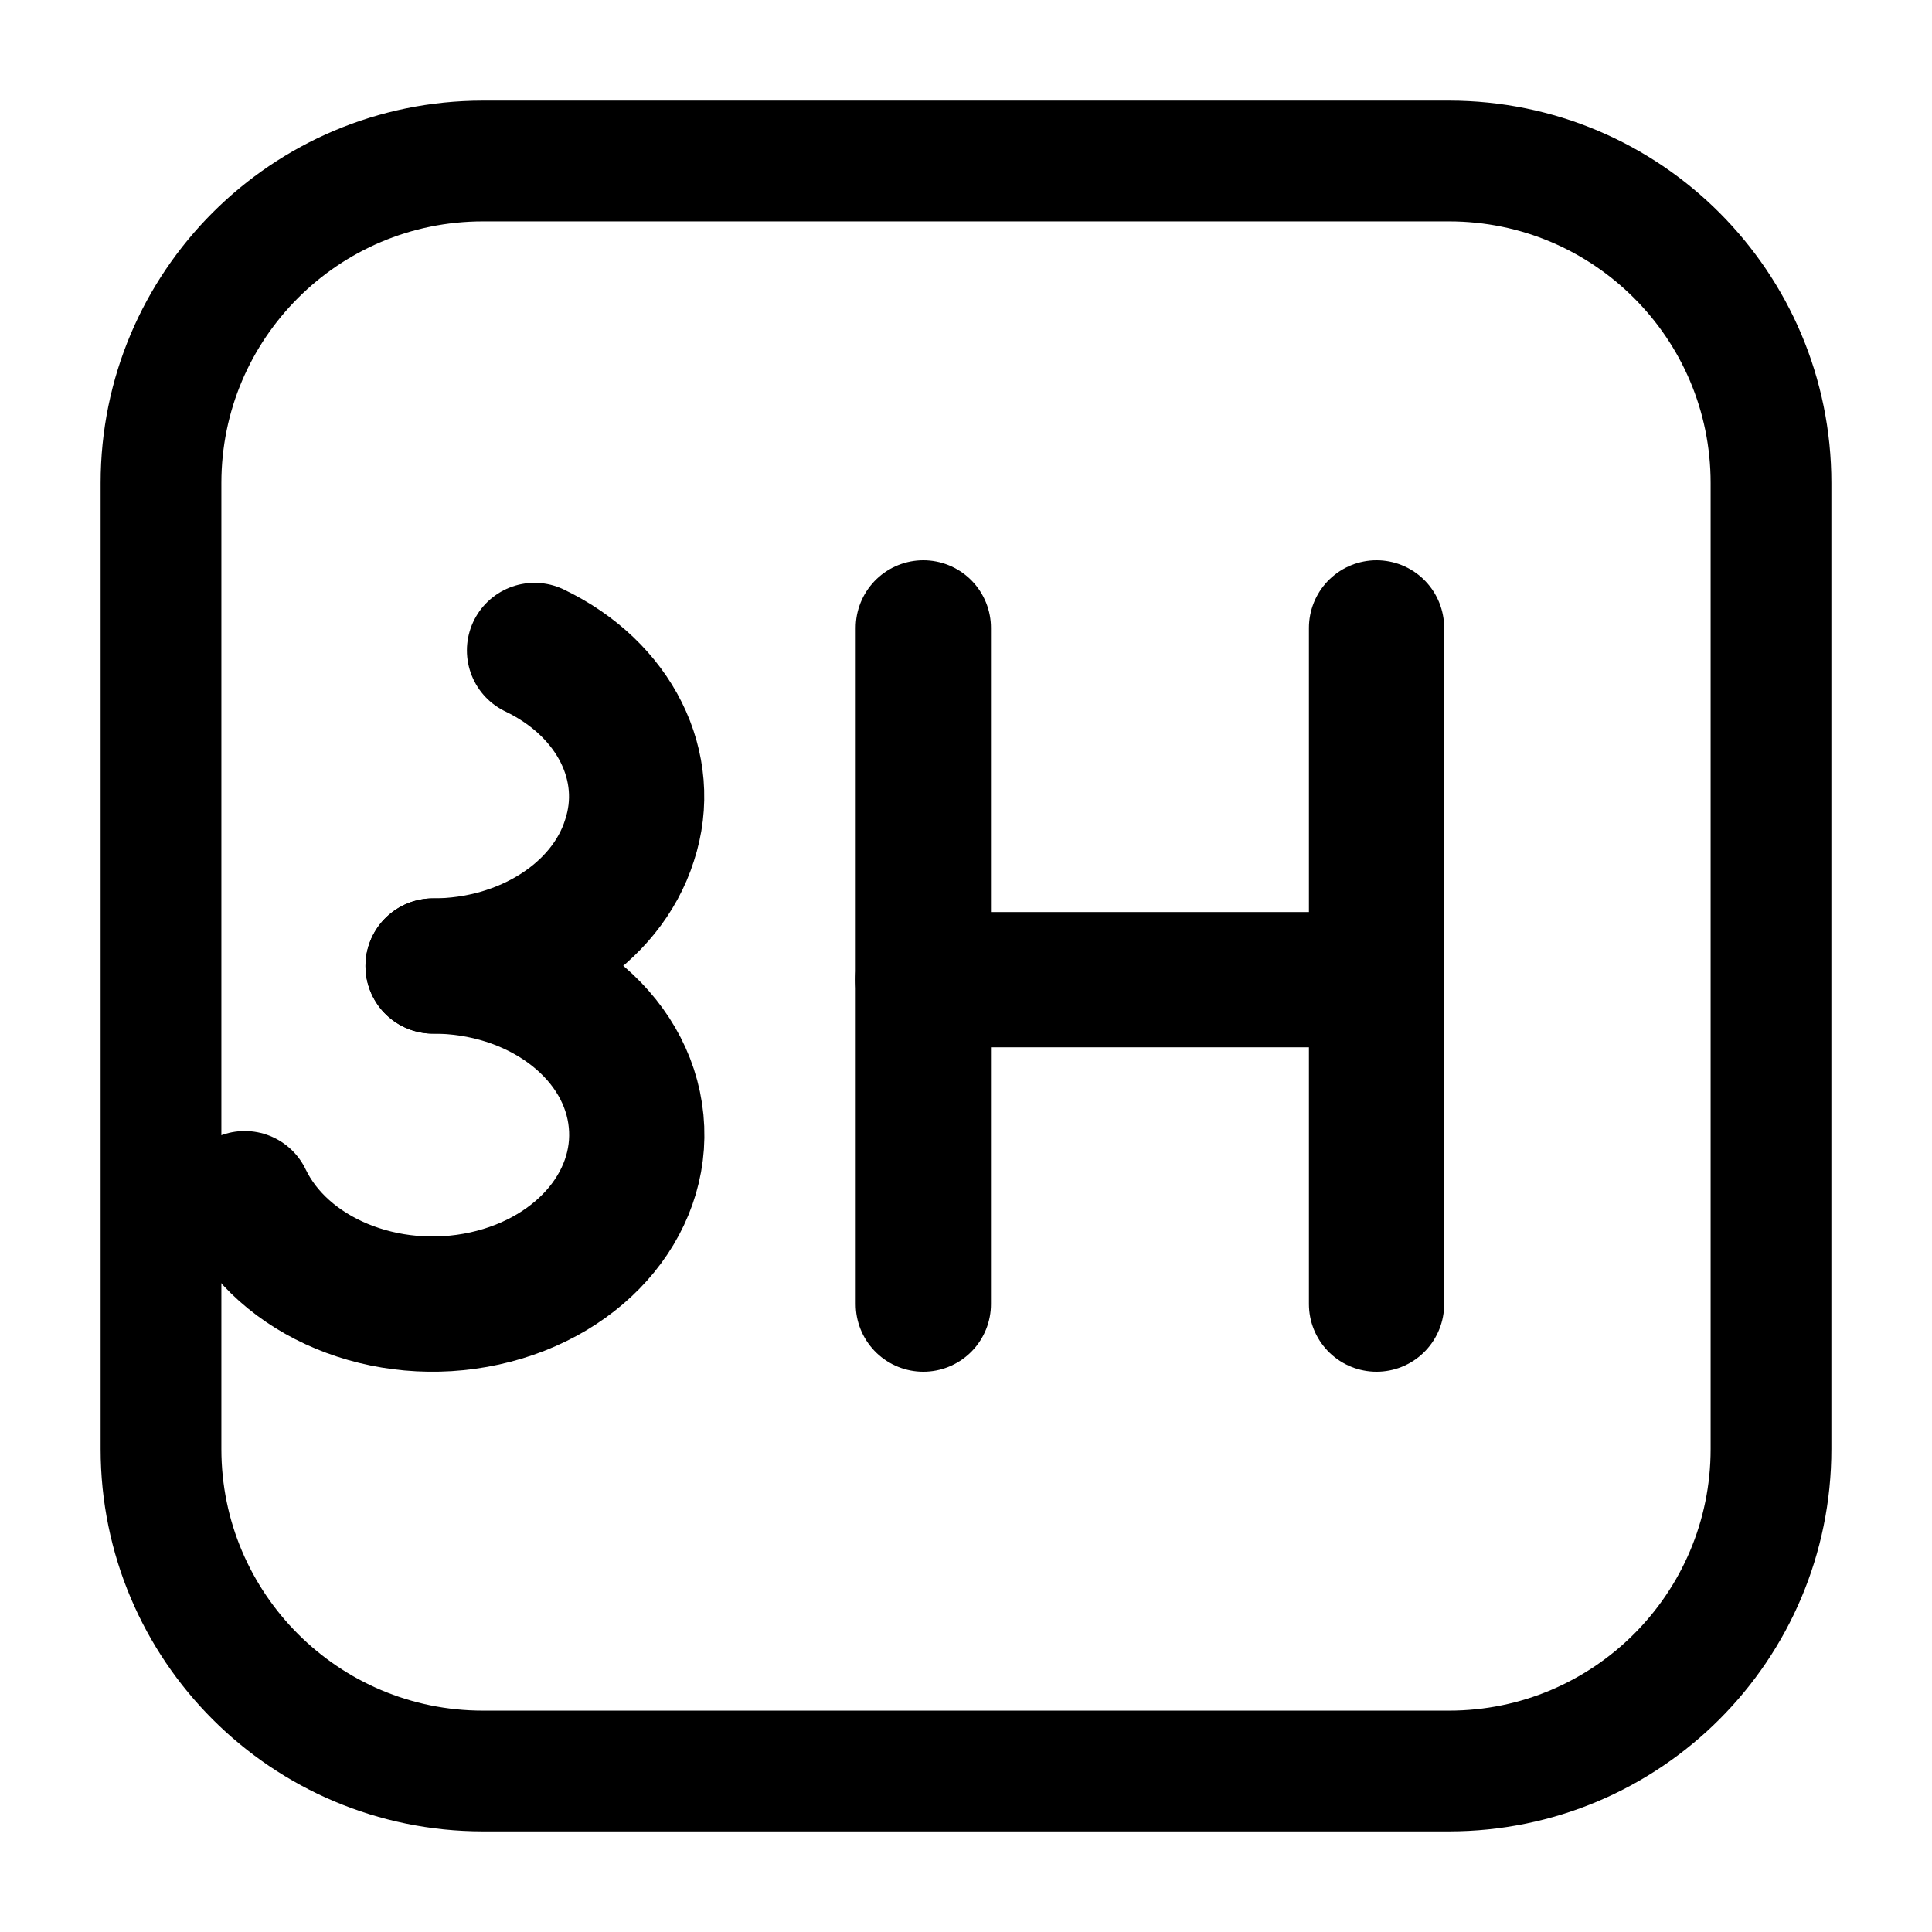
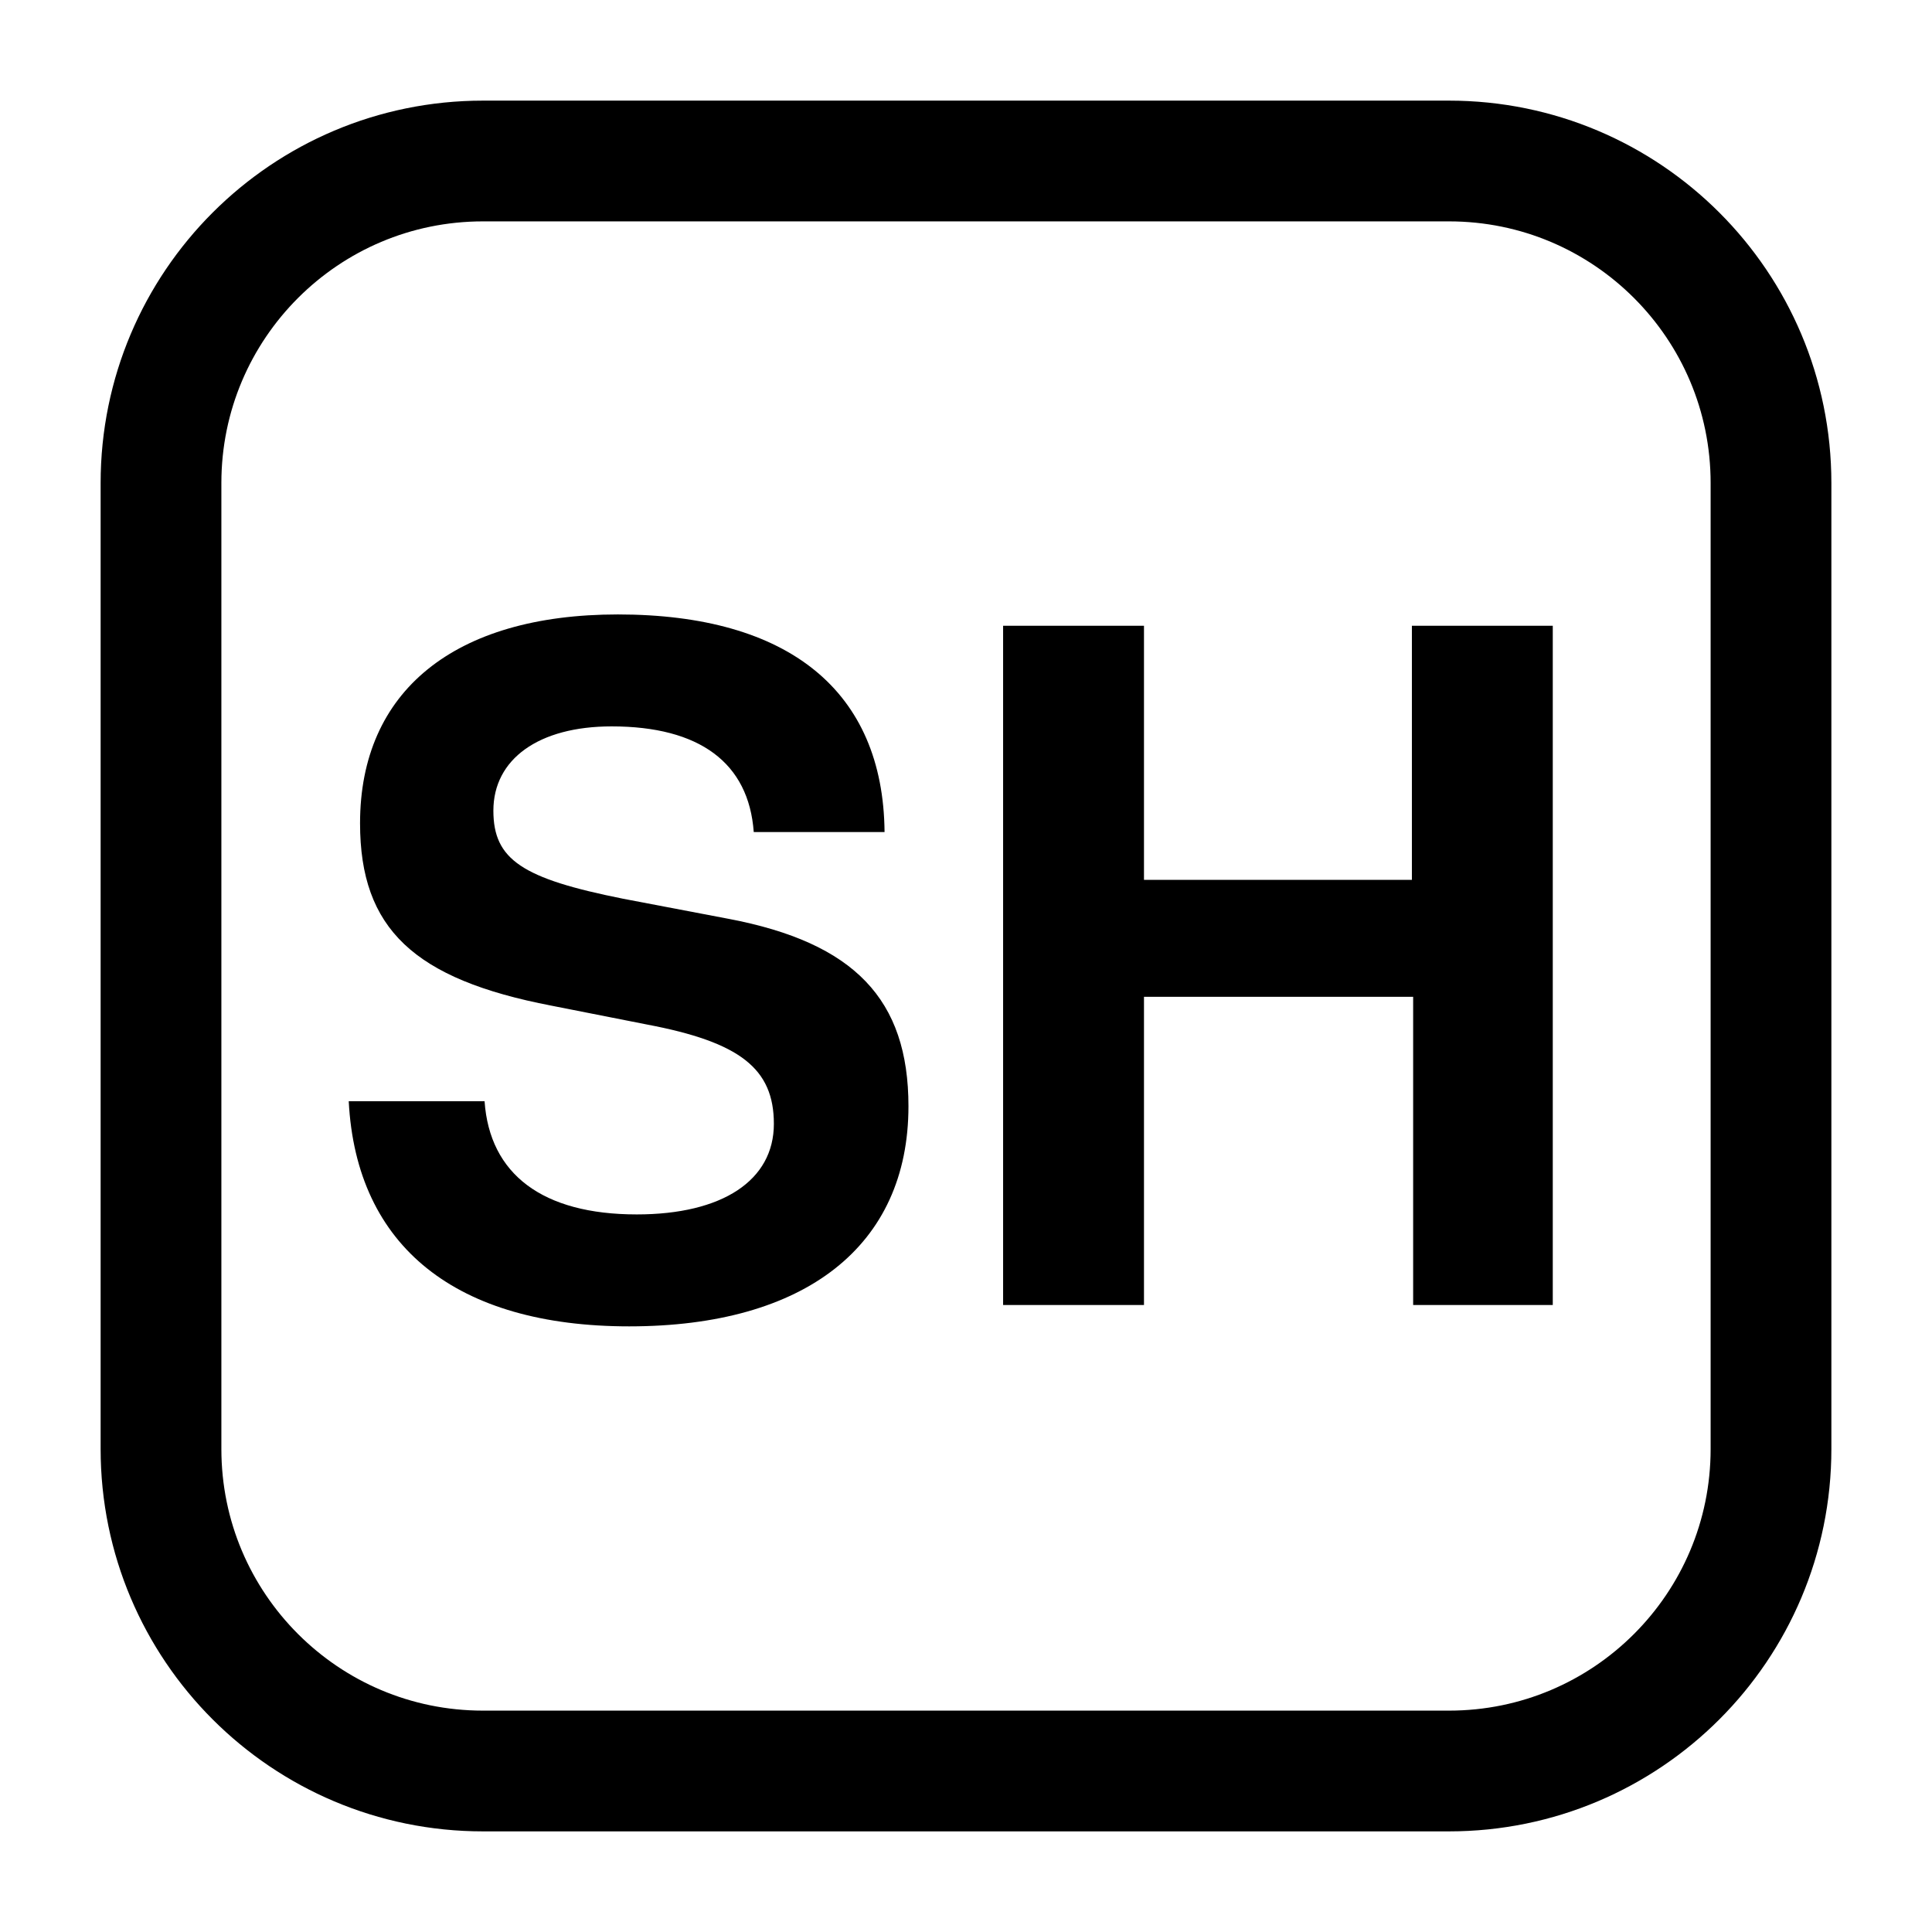
<svg xmlns="http://www.w3.org/2000/svg" viewBox="0 0 24 24" fill="none" stroke="currentColor" stroke-linecap="round" stroke-linejoin="round">
  <rect x="2" y="2" width="20" height="20" rx="4" stroke-width="1.5" />
-   <path stroke-width="1.68" d="M6.64 8.08 C7.64 8.56 8.12 9.53 7.82 10.44 C7.53 11.36 6.52 12 5.38 12" />
-   <path stroke-width="1.68" d="M5.38 12 C6.65 12 7.73 12.78 7.89 13.83 C8.05 14.88 7.25 15.86 6.02 16.13 C4.79 16.4 3.51 15.87 3.04 14.89" />
-   <path stroke-width="1.68" d="M11.47 7.8 L11.47 16.2" />
-   <path stroke-width="1.68" d="M17.1 7.8 L17.1 16.2" />
-   <path stroke-width="1.68" d="M11.47 12.17 L17.1 12.17" />
+   <text x="12" y="16.21" text-anchor="middle" font-family="'Helvetica Neue', Helvetica, Arial, 'Liberation Sans', 'DejaVu Sans', sans-serif" font-weight="700" font-size="11.58" fill="currentColor" stroke="none">SH</text>
</svg>
